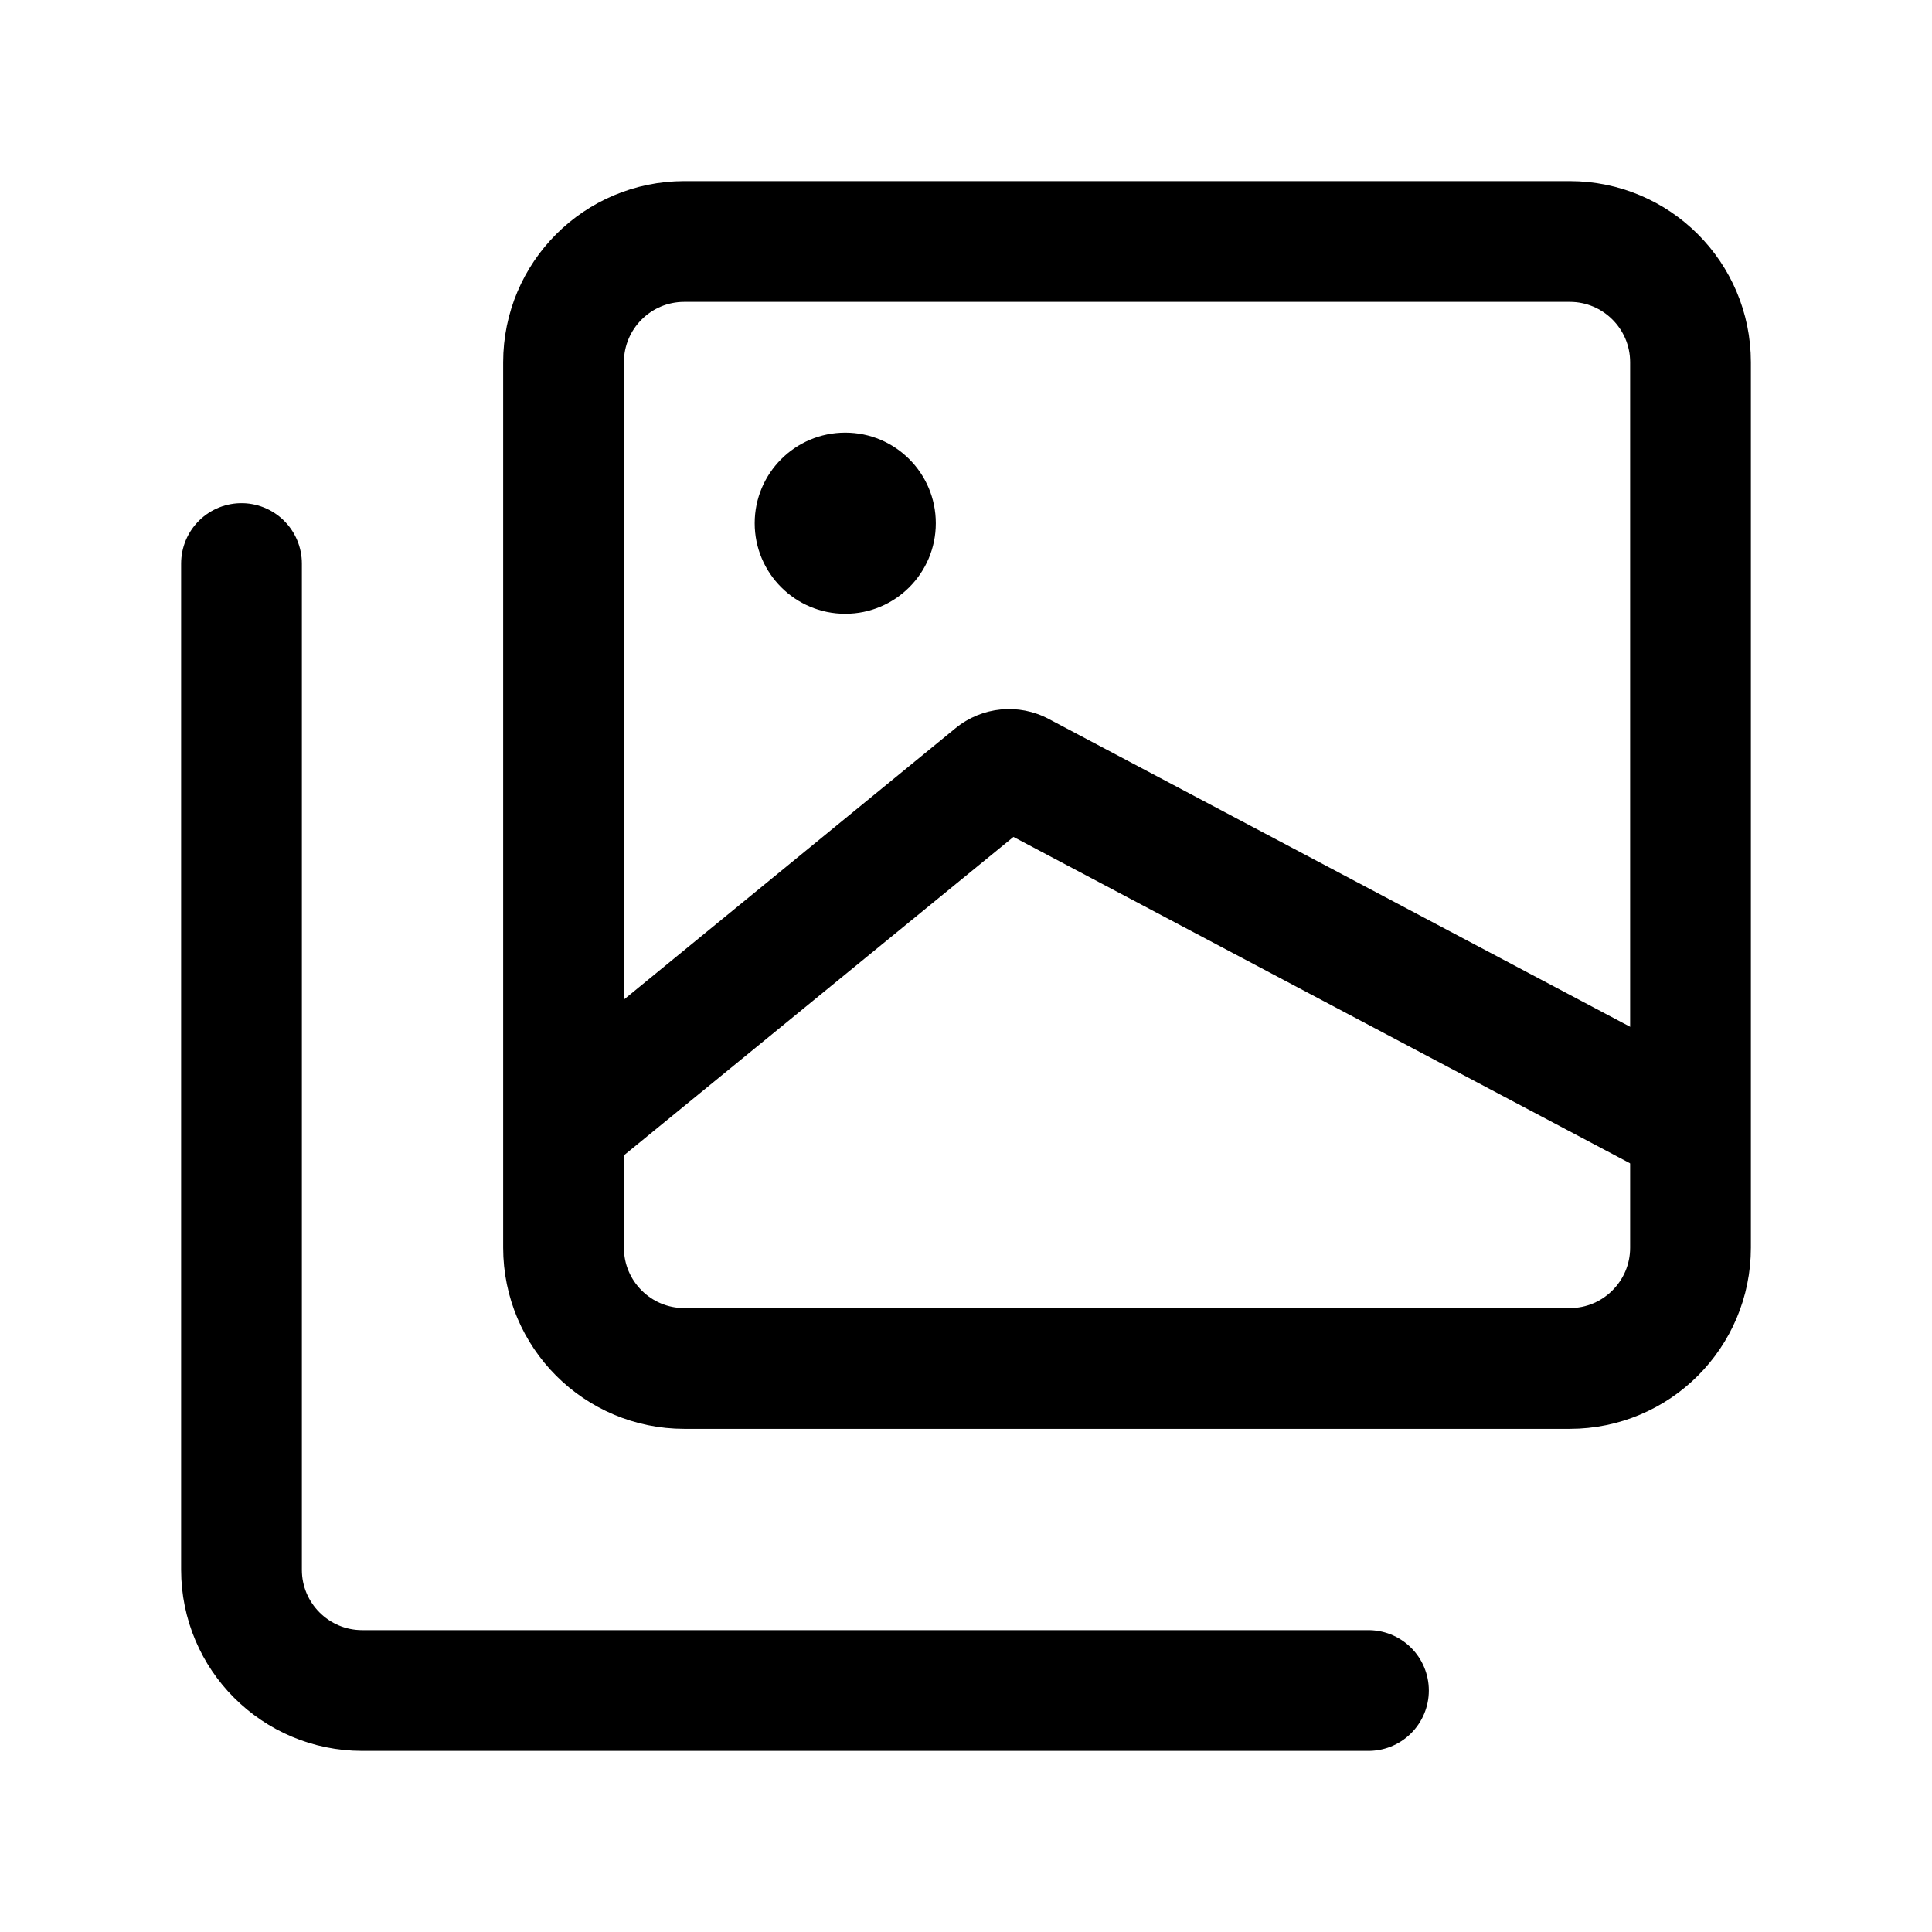
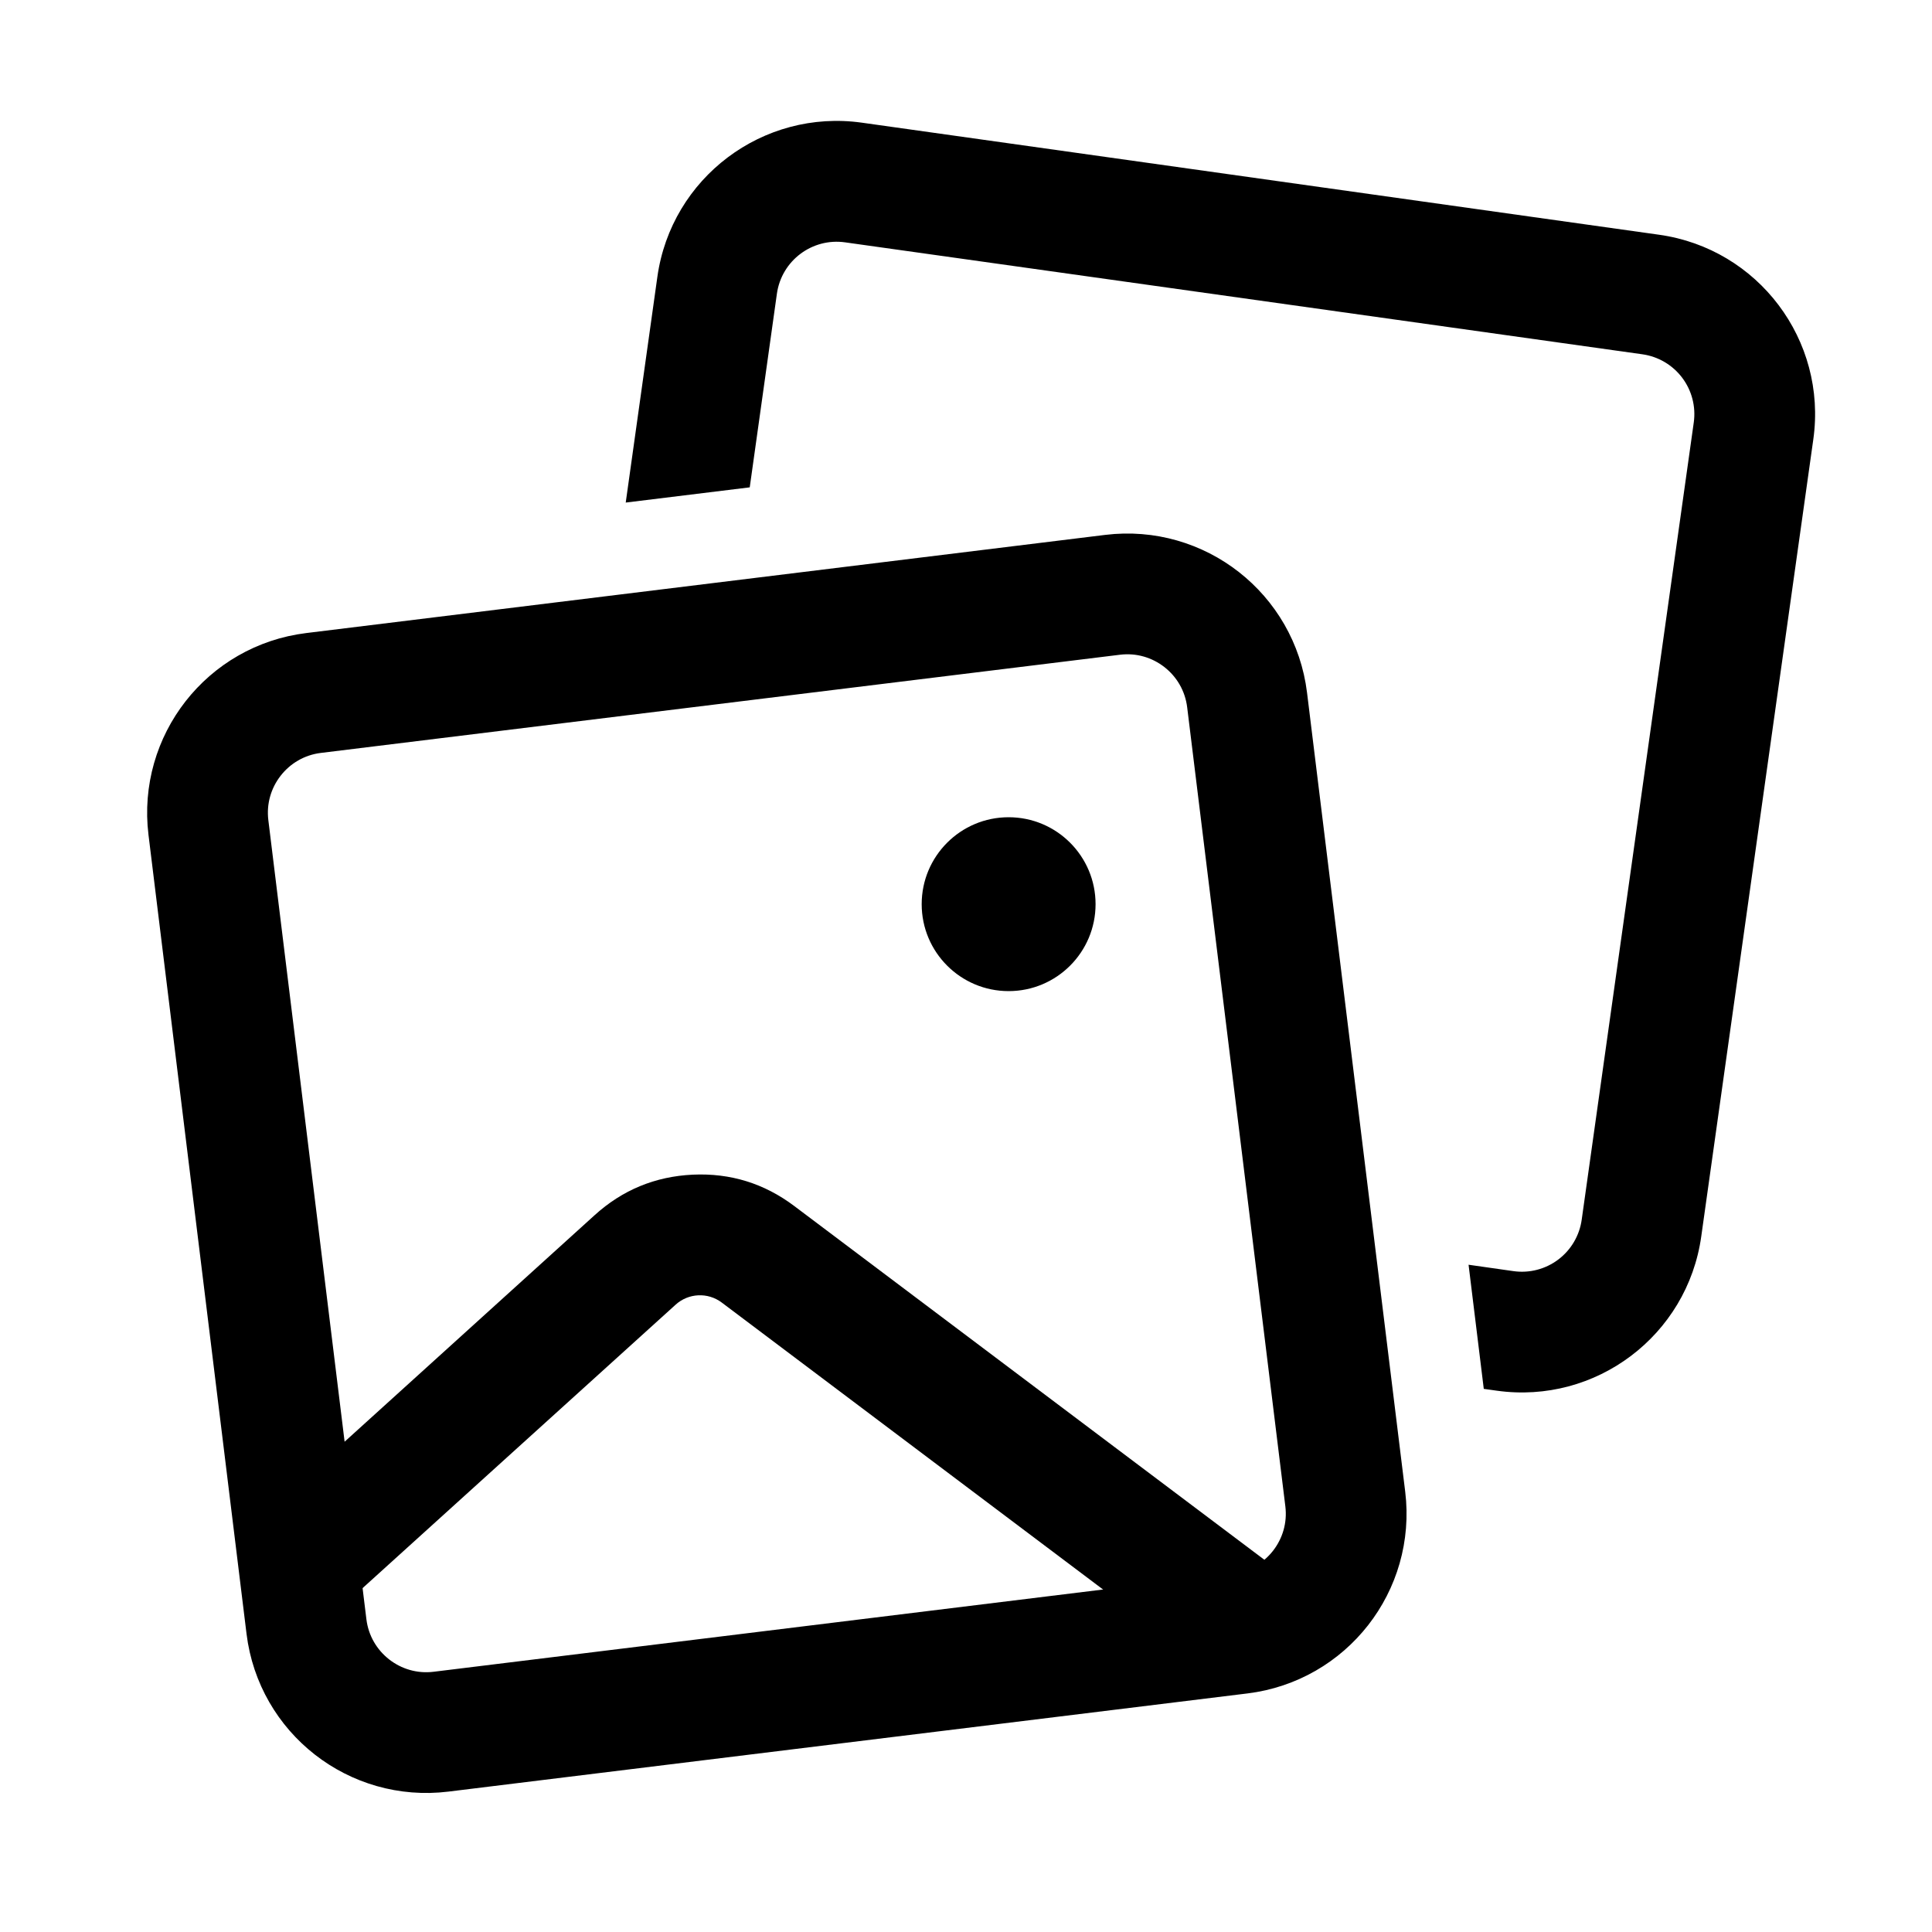
<svg xmlns="http://www.w3.org/2000/svg" width="16" height="16" viewBox="0 0 16 16" fill="none" stroke="currentColor" color="currentColor" stroke-width="1" stroke-linecap="round" stroke-linejoin="round" stroke-miterlimit="3" focusable="false" aria-hidden="true">
-   <path d="M2 4.667L2 13A1 1 0 0 0 3 14L11.333 14" />
-   <rect x="4.667" y="2" width="9.333" height="9.333" rx="1" />
-   <path d="M4.667 9.833V8.687L7.914 6.03A0.7 0.7 0 0 1 8.685 5.954L14 8.768V9.833A0.499 0.499 0 0 1 13.766 9.775L8.393 6.931L4.949 9.746A0.5 0.5 0 0 1 4.667 9.833Z" fill="currentColor" stroke="none" fill-rule="evenodd" />
-   <circle cx="7" cy="4.333" r="0.75" fill="currentColor" stroke="none" />
+   <path d="M7.138 1.016L13.74 1.944A1.5 1.5 0 0 1 15.017 3.639L14.089 10.24A1.5 1.5 0 0 1 12.395 11.517L12.288 11.502L12.162 10.474L12.534 10.527A0.5 0.5 0 0 0 13.099 10.101L14.027 3.499A0.5 0.5 0 0 0 13.601 2.934L6.999 2.007A0.5 0.5 0 0 0 6.434 2.432L6.209 4.036L5.182 4.162L5.444 2.293A1.5 1.5 0 0 1 7.138 1.016Z" fill="currentColor" stroke="none" fill-rule="evenodd" />
+   <path d="M2.597 5.739L9.214 4.926A1 1 0 0 1 10.328 5.797L11.141 12.414A1 1 0 0 1 10.27 13.528L3.653 14.341A1 1 0 0 1 2.538 13.47L1.726 6.853A1 1 0 0 1 2.597 5.739Z" />
+   <path d="M2.537 13.453L2.401 12.35L4.924 10.064Q5.27 9.75 5.738 9.728Q6.205 9.707 6.578 9.988L10.727 13.11A0.498 0.498 0 0 1 10.852 13.246A1 1 0 0 1 10.27 13.528L9.711 13.597L5.977 10.787A0.3 0.3 0 0 0 5.595 10.805L2.782 13.352A0.499 0.499 0 0 1 2.537 13.453Z" fill="currentColor" stroke="none" fill-rule="evenodd" />
+   <circle cx="8.353" cy="7.488" r="0.72" fill="currentColor" stroke="none" />
</svg>
